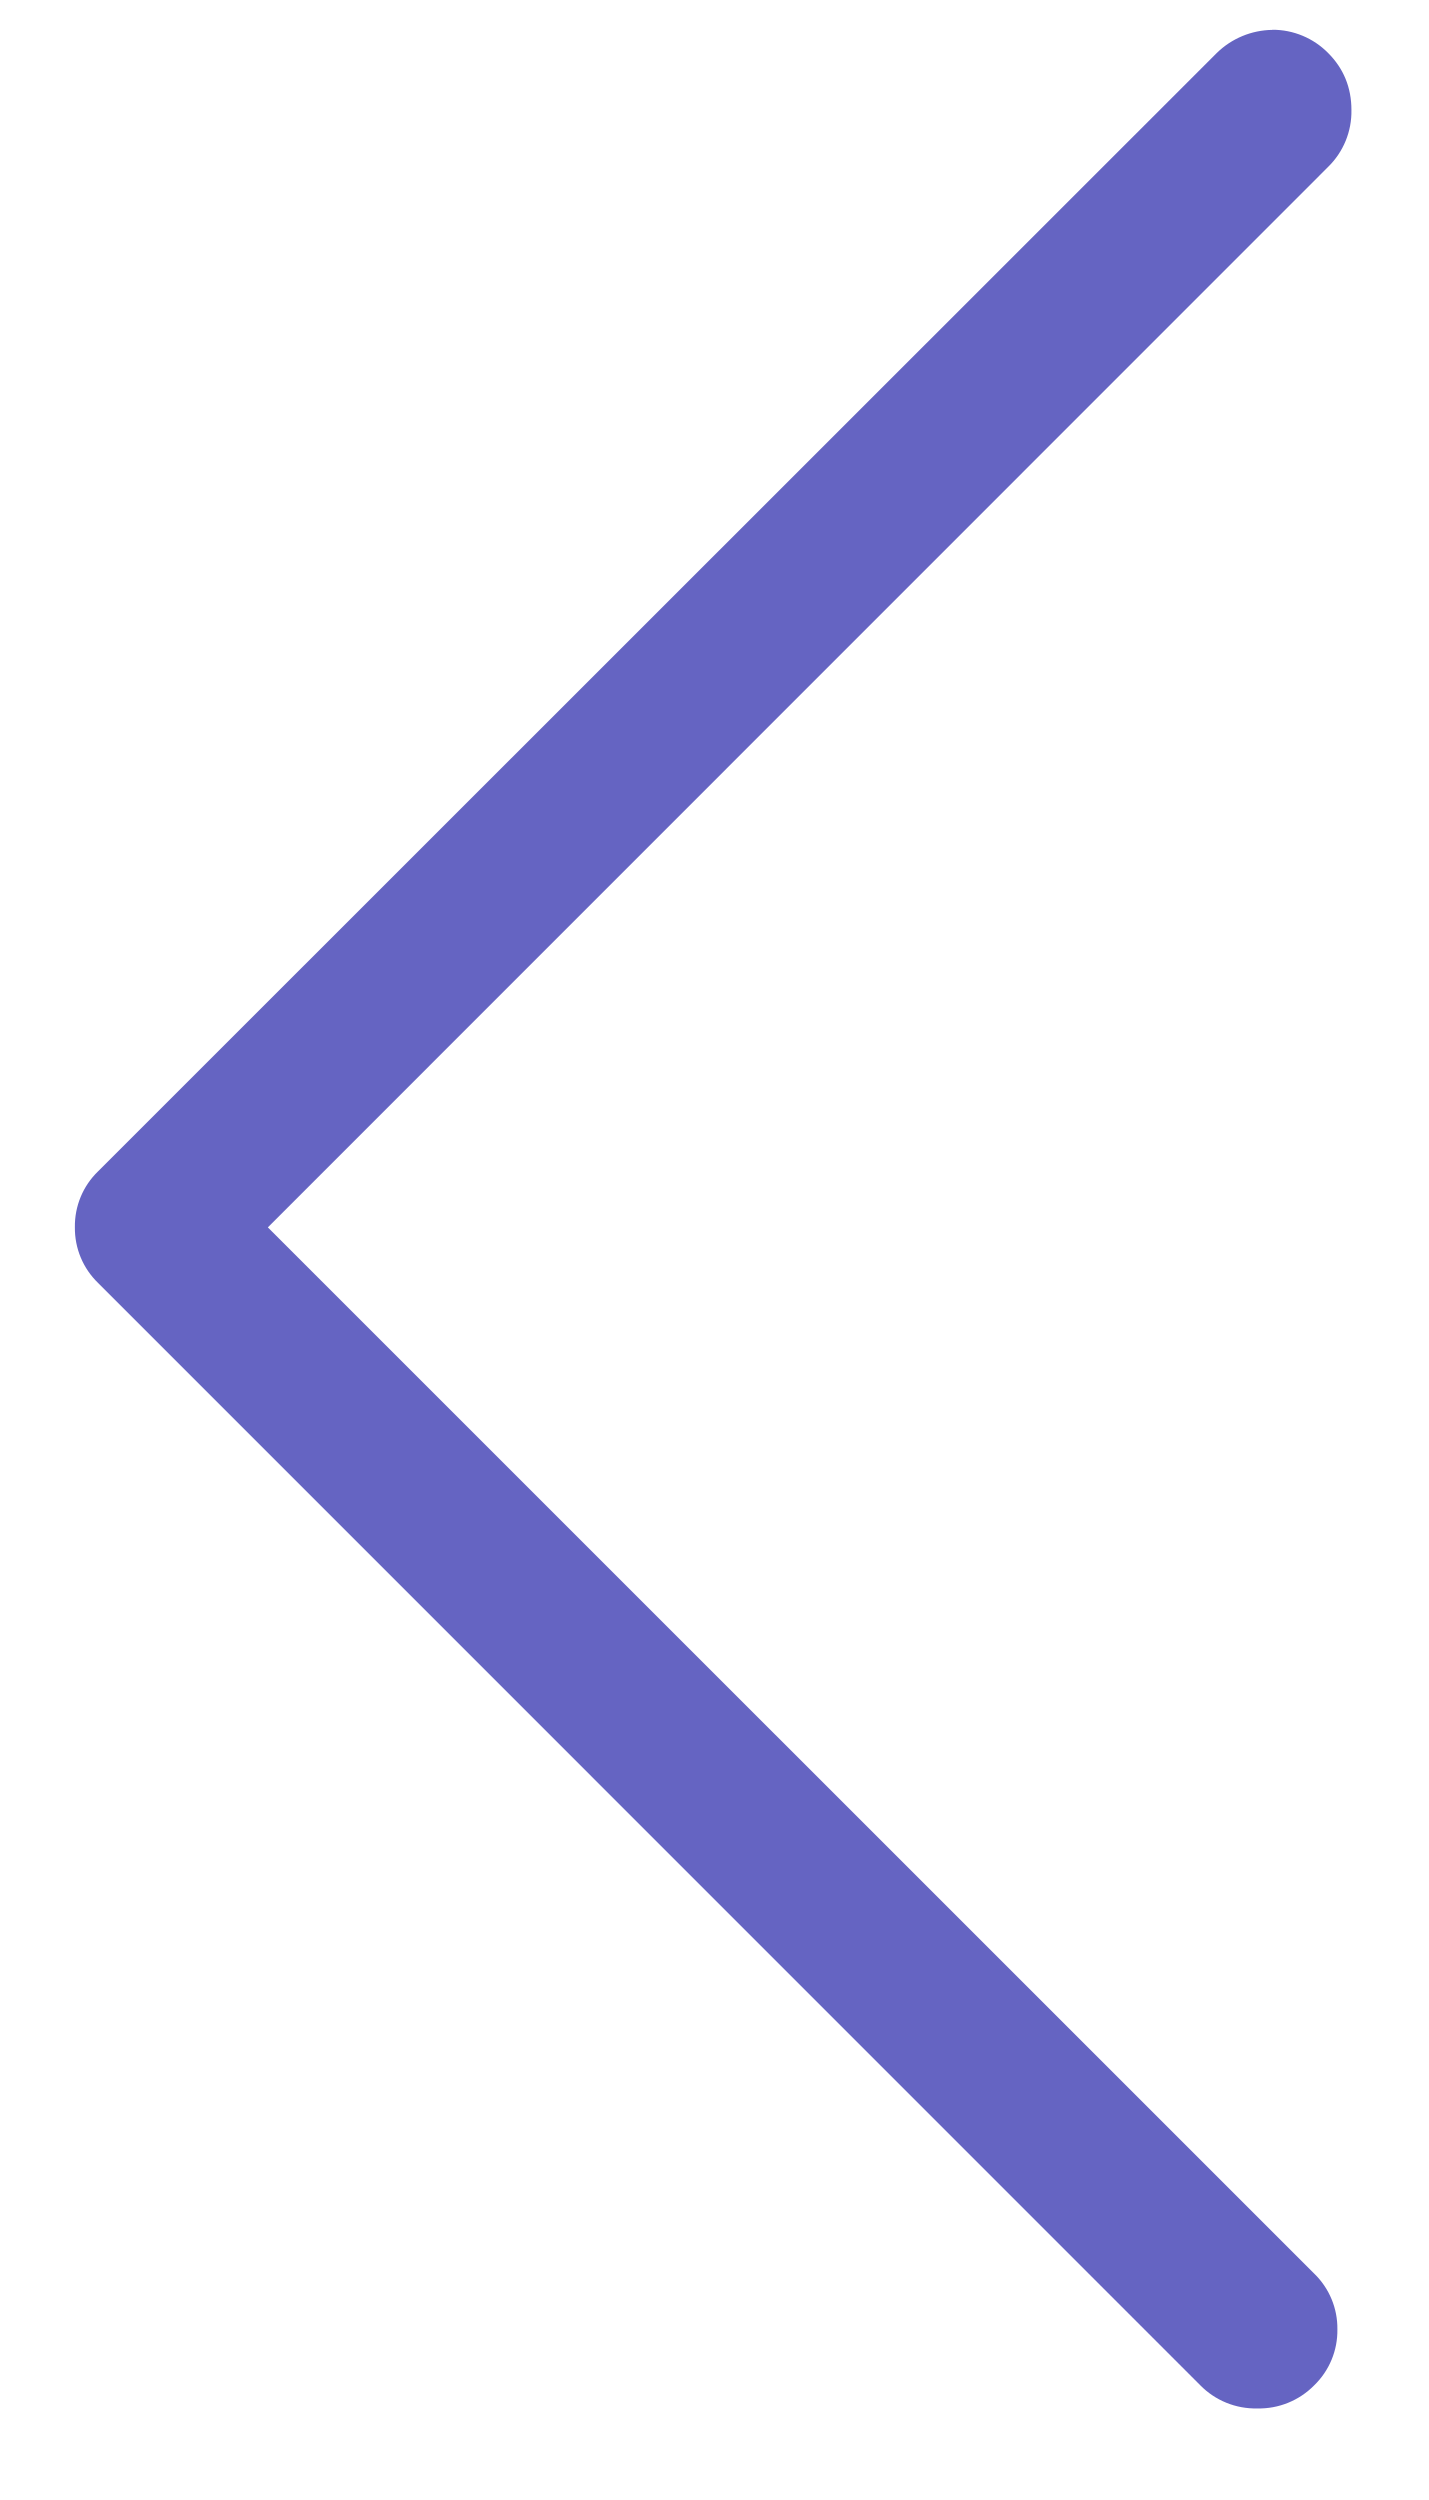
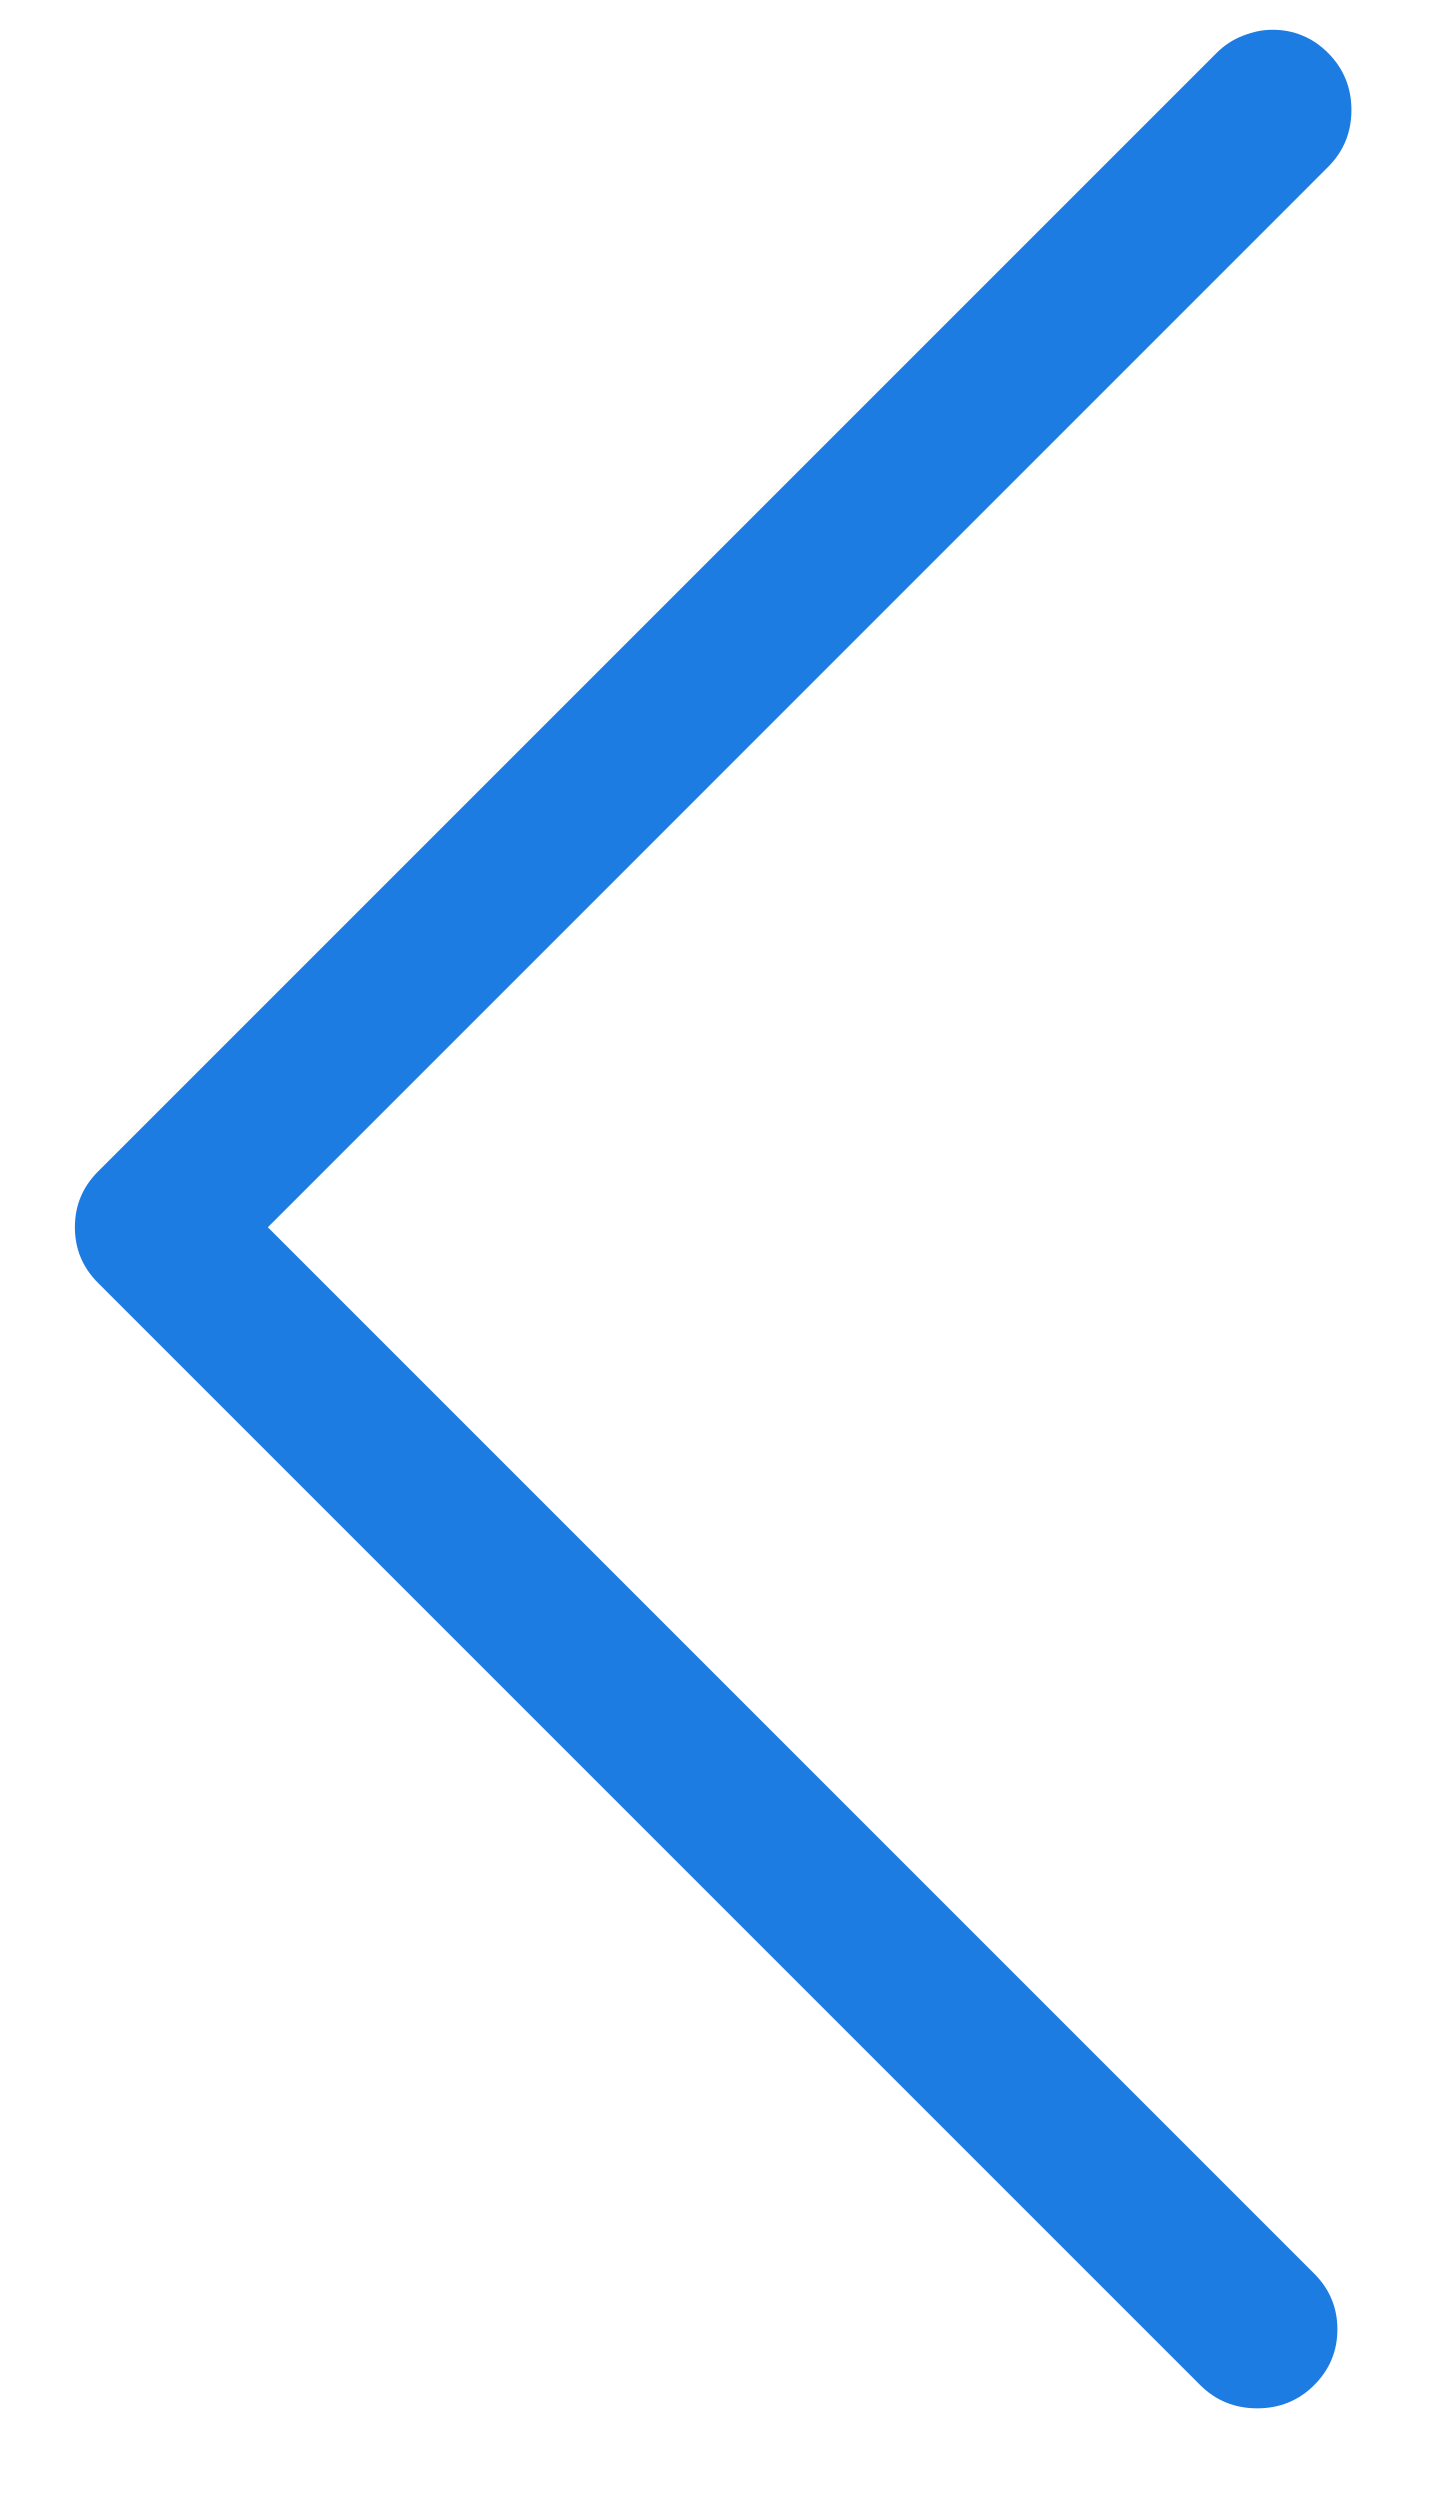
- <svg xmlns="http://www.w3.org/2000/svg" width="12" height="21" viewBox="0 0 12 21">
-   <path d="M10.688.25a.654.654 0 0 1 .468.195c.13.13.196.29.196.479a.65.65 0 0 1-.196.478L2.25 10.31l8.79 8.789a.64.64 0 0 1 .194.468.64.64 0 0 1-.195.47.65.65 0 0 1-.478.194.65.65 0 0 1-.479-.195L.824 10.777a.64.64 0 0 1-.195-.468.64.64 0 0 1 .195-.47L10.22.446a.68.68 0 0 1 .469-.195z" fill="#6564C2" fill-rule="evenodd" />
+ <svg xmlns="http://www.w3.org/2000/svg" width="12px" height="21px" viewBox="0 0 12 21" version="1.1">
+   <defs />
+   <g id="app" stroke="none" stroke-width="1" fill="none" fill-rule="evenodd">
+     <g id="/schema" transform="translate(-110, -16)" fill="#1D7CE2">
+       <g id="Sidepanel" transform="translate(95, 11)">
+         <g id="Back-button">
+           <path d="M25.688,5.25 C25.779,5.25 25.863,5.266 25.941,5.299 C26.02,5.331 26.091,5.38 26.156,5.445 C26.286,5.576 26.352,5.735 26.352,5.924 C26.352,6.113 26.286,6.272 26.156,6.402 L17.25,15.309 L26.039,24.098 C26.169,24.228 26.234,24.384 26.234,24.566 C26.234,24.749 26.169,24.905 26.039,25.035 C25.909,25.165 25.749,25.23 25.561,25.23 C25.372,25.23 25.212,25.165 25.082,25.035 L15.824,15.777 C15.694,15.647 15.629,15.491 15.629,15.309 C15.629,15.126 15.694,14.97 15.824,14.84 L25.219,5.445 C25.284,5.38 25.359,5.331 25.443,5.299 C25.528,5.266 25.609,5.25 25.688,5.25 Z" id="Arrow-left---simple-line-icons" />
+         </g>
+       </g>
+     </g>
+   </g>
</svg>
